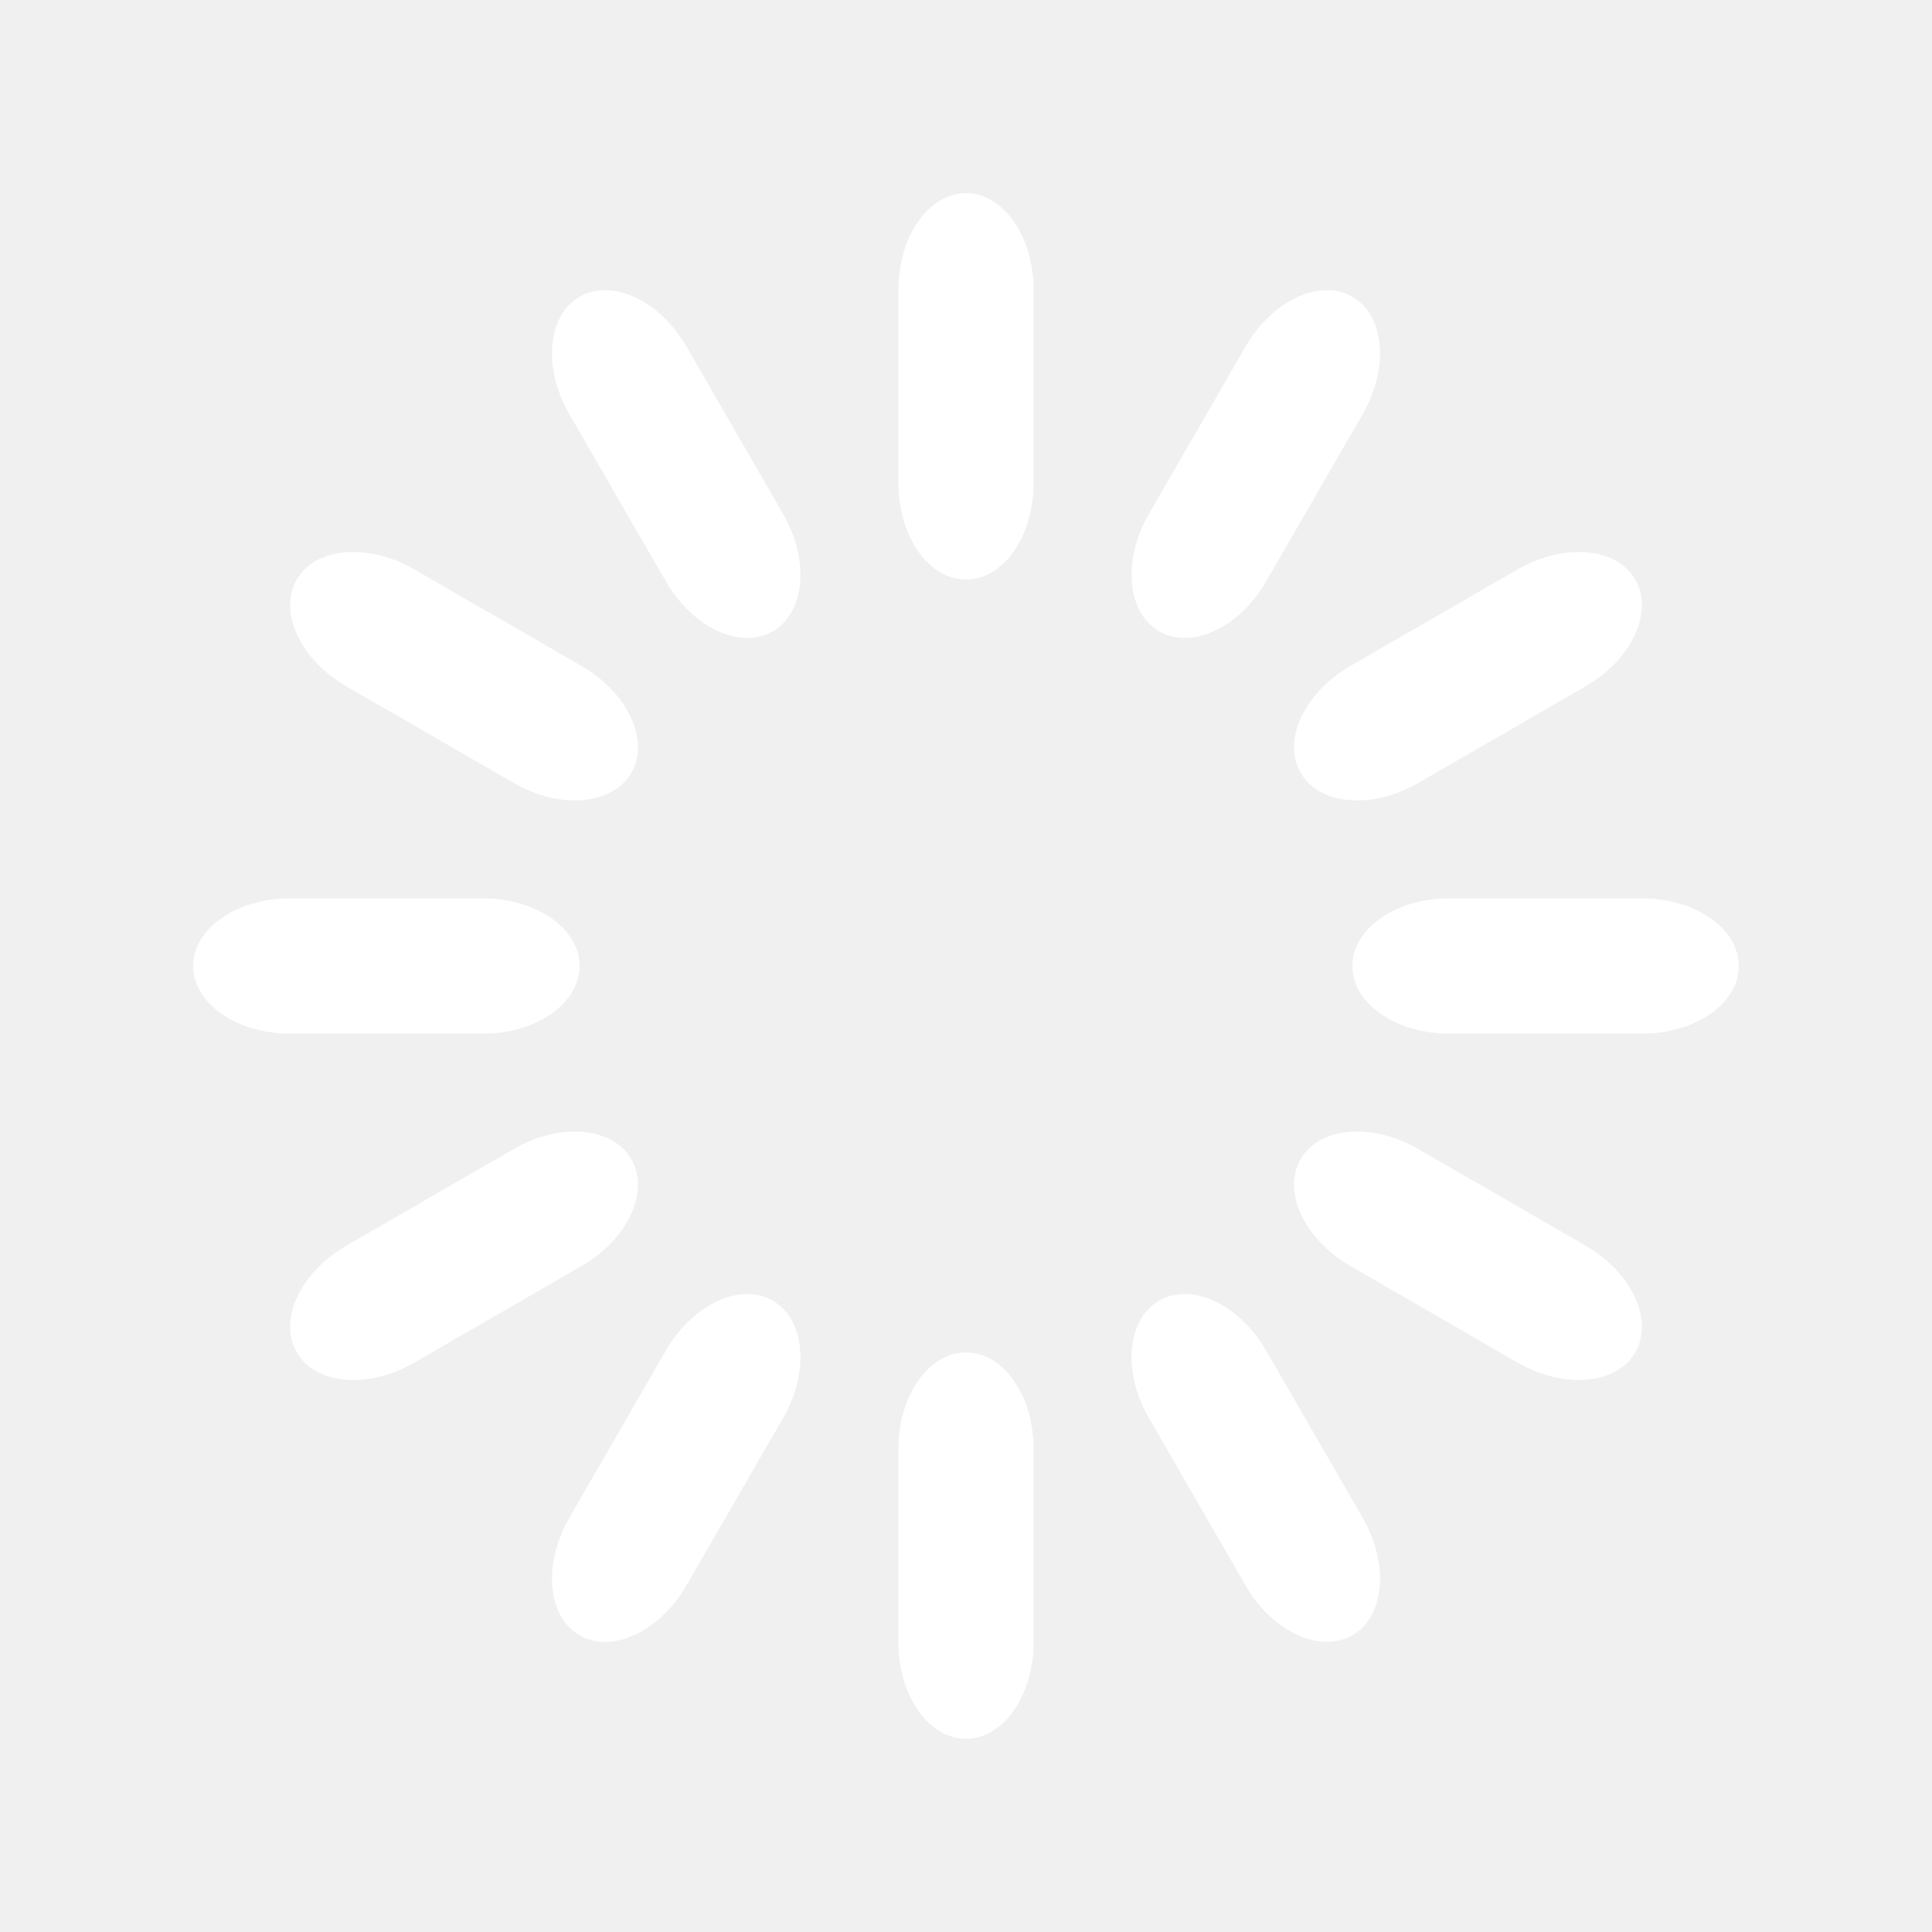
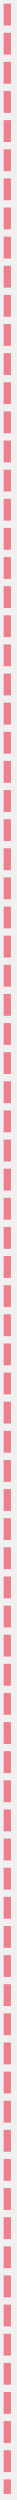
- <svg xmlns="http://www.w3.org/2000/svg" width="120px" height="120px" viewBox="0 0 100 100" preserveAspectRatio="xMidYMid" class="uil-default">
-   <rect x="0" y="0" width="100" height="100" fill="none" class="bk" />
-   <rect x="46.5" y="40" width="7" height="20" rx="5" ry="5" fill="#ffffff" transform="rotate(0 50 50) translate(0 -30)">
-     <animate attributeName="opacity" from="1" to="0" dur="1s" begin="0s" repeatCount="indefinite" />
-   </rect>
-   <rect x="46.5" y="40" width="7" height="20" rx="5" ry="5" fill="#ffffff" transform="rotate(30 50 50) translate(0 -30)">
-     <animate attributeName="opacity" from="1" to="0" dur="1s" begin="0.083s" repeatCount="indefinite" />
-   </rect>
-   <rect x="46.5" y="40" width="7" height="20" rx="5" ry="5" fill="#ffffff" transform="rotate(60 50 50) translate(0 -30)">
-     <animate attributeName="opacity" from="1" to="0" dur="1s" begin="0.167s" repeatCount="indefinite" />
-   </rect>
-   <rect x="46.5" y="40" width="7" height="20" rx="5" ry="5" fill="#ffffff" transform="rotate(90 50 50) translate(0 -30)">
-     <animate attributeName="opacity" from="1" to="0" dur="1s" begin="0.25s" repeatCount="indefinite" />
-   </rect>
-   <rect x="46.5" y="40" width="7" height="20" rx="5" ry="5" fill="#ffffff" transform="rotate(120 50 50) translate(0 -30)">
-     <animate attributeName="opacity" from="1" to="0" dur="1s" begin="0.333s" repeatCount="indefinite" />
-   </rect>
-   <rect x="46.5" y="40" width="7" height="20" rx="5" ry="5" fill="#ffffff" transform="rotate(150 50 50) translate(0 -30)">
-     <animate attributeName="opacity" from="1" to="0" dur="1s" begin="0.417s" repeatCount="indefinite" />
-   </rect>
-   <rect x="46.5" y="40" width="7" height="20" rx="5" ry="5" fill="#ffffff" transform="rotate(180 50 50) translate(0 -30)">
-     <animate attributeName="opacity" from="1" to="0" dur="1s" begin="0.5s" repeatCount="indefinite" />
-   </rect>
-   <rect x="46.5" y="40" width="7" height="20" rx="5" ry="5" fill="#ffffff" transform="rotate(210 50 50) translate(0 -30)">
-     <animate attributeName="opacity" from="1" to="0" dur="1s" begin="0.583s" repeatCount="indefinite" />
-   </rect>
-   <rect x="46.5" y="40" width="7" height="20" rx="5" ry="5" fill="#ffffff" transform="rotate(240 50 50) translate(0 -30)">
-     <animate attributeName="opacity" from="1" to="0" dur="1s" begin="0.667s" repeatCount="indefinite" />
-   </rect>
-   <rect x="46.5" y="40" width="7" height="20" rx="5" ry="5" fill="#ffffff" transform="rotate(270 50 50) translate(0 -30)">
-     <animate attributeName="opacity" from="1" to="0" dur="1s" begin="0.75s" repeatCount="indefinite" />
-   </rect>
-   <rect x="46.5" y="40" width="7" height="20" rx="5" ry="5" fill="#ffffff" transform="rotate(300 50 50) translate(0 -30)">
-     <animate attributeName="opacity" from="1" to="0" dur="1s" begin="0.833s" repeatCount="indefinite" />
-   </rect>
-   <rect x="46.5" y="40" width="7" height="20" rx="5" ry="5" fill="#ffffff" transform="rotate(330 50 50) translate(0 -30)">
-     <animate attributeName="opacity" from="1" to="0" dur="1s" begin="0.917s" repeatCount="indefinite" />
-   </rect>
+ <svg xmlns="http://www.w3.org/2000/svg" version="1.1" width="7px" height="1030px">
+   <g transform="matrix(1 0 0 1 -556.5 -12.5 )">
+     <path d="M 559.5 14  L 559.5 1040  " stroke-width="3" stroke-dasharray="9,3" stroke="#ec808d" fill="none" />
+   </g>
</svg>
